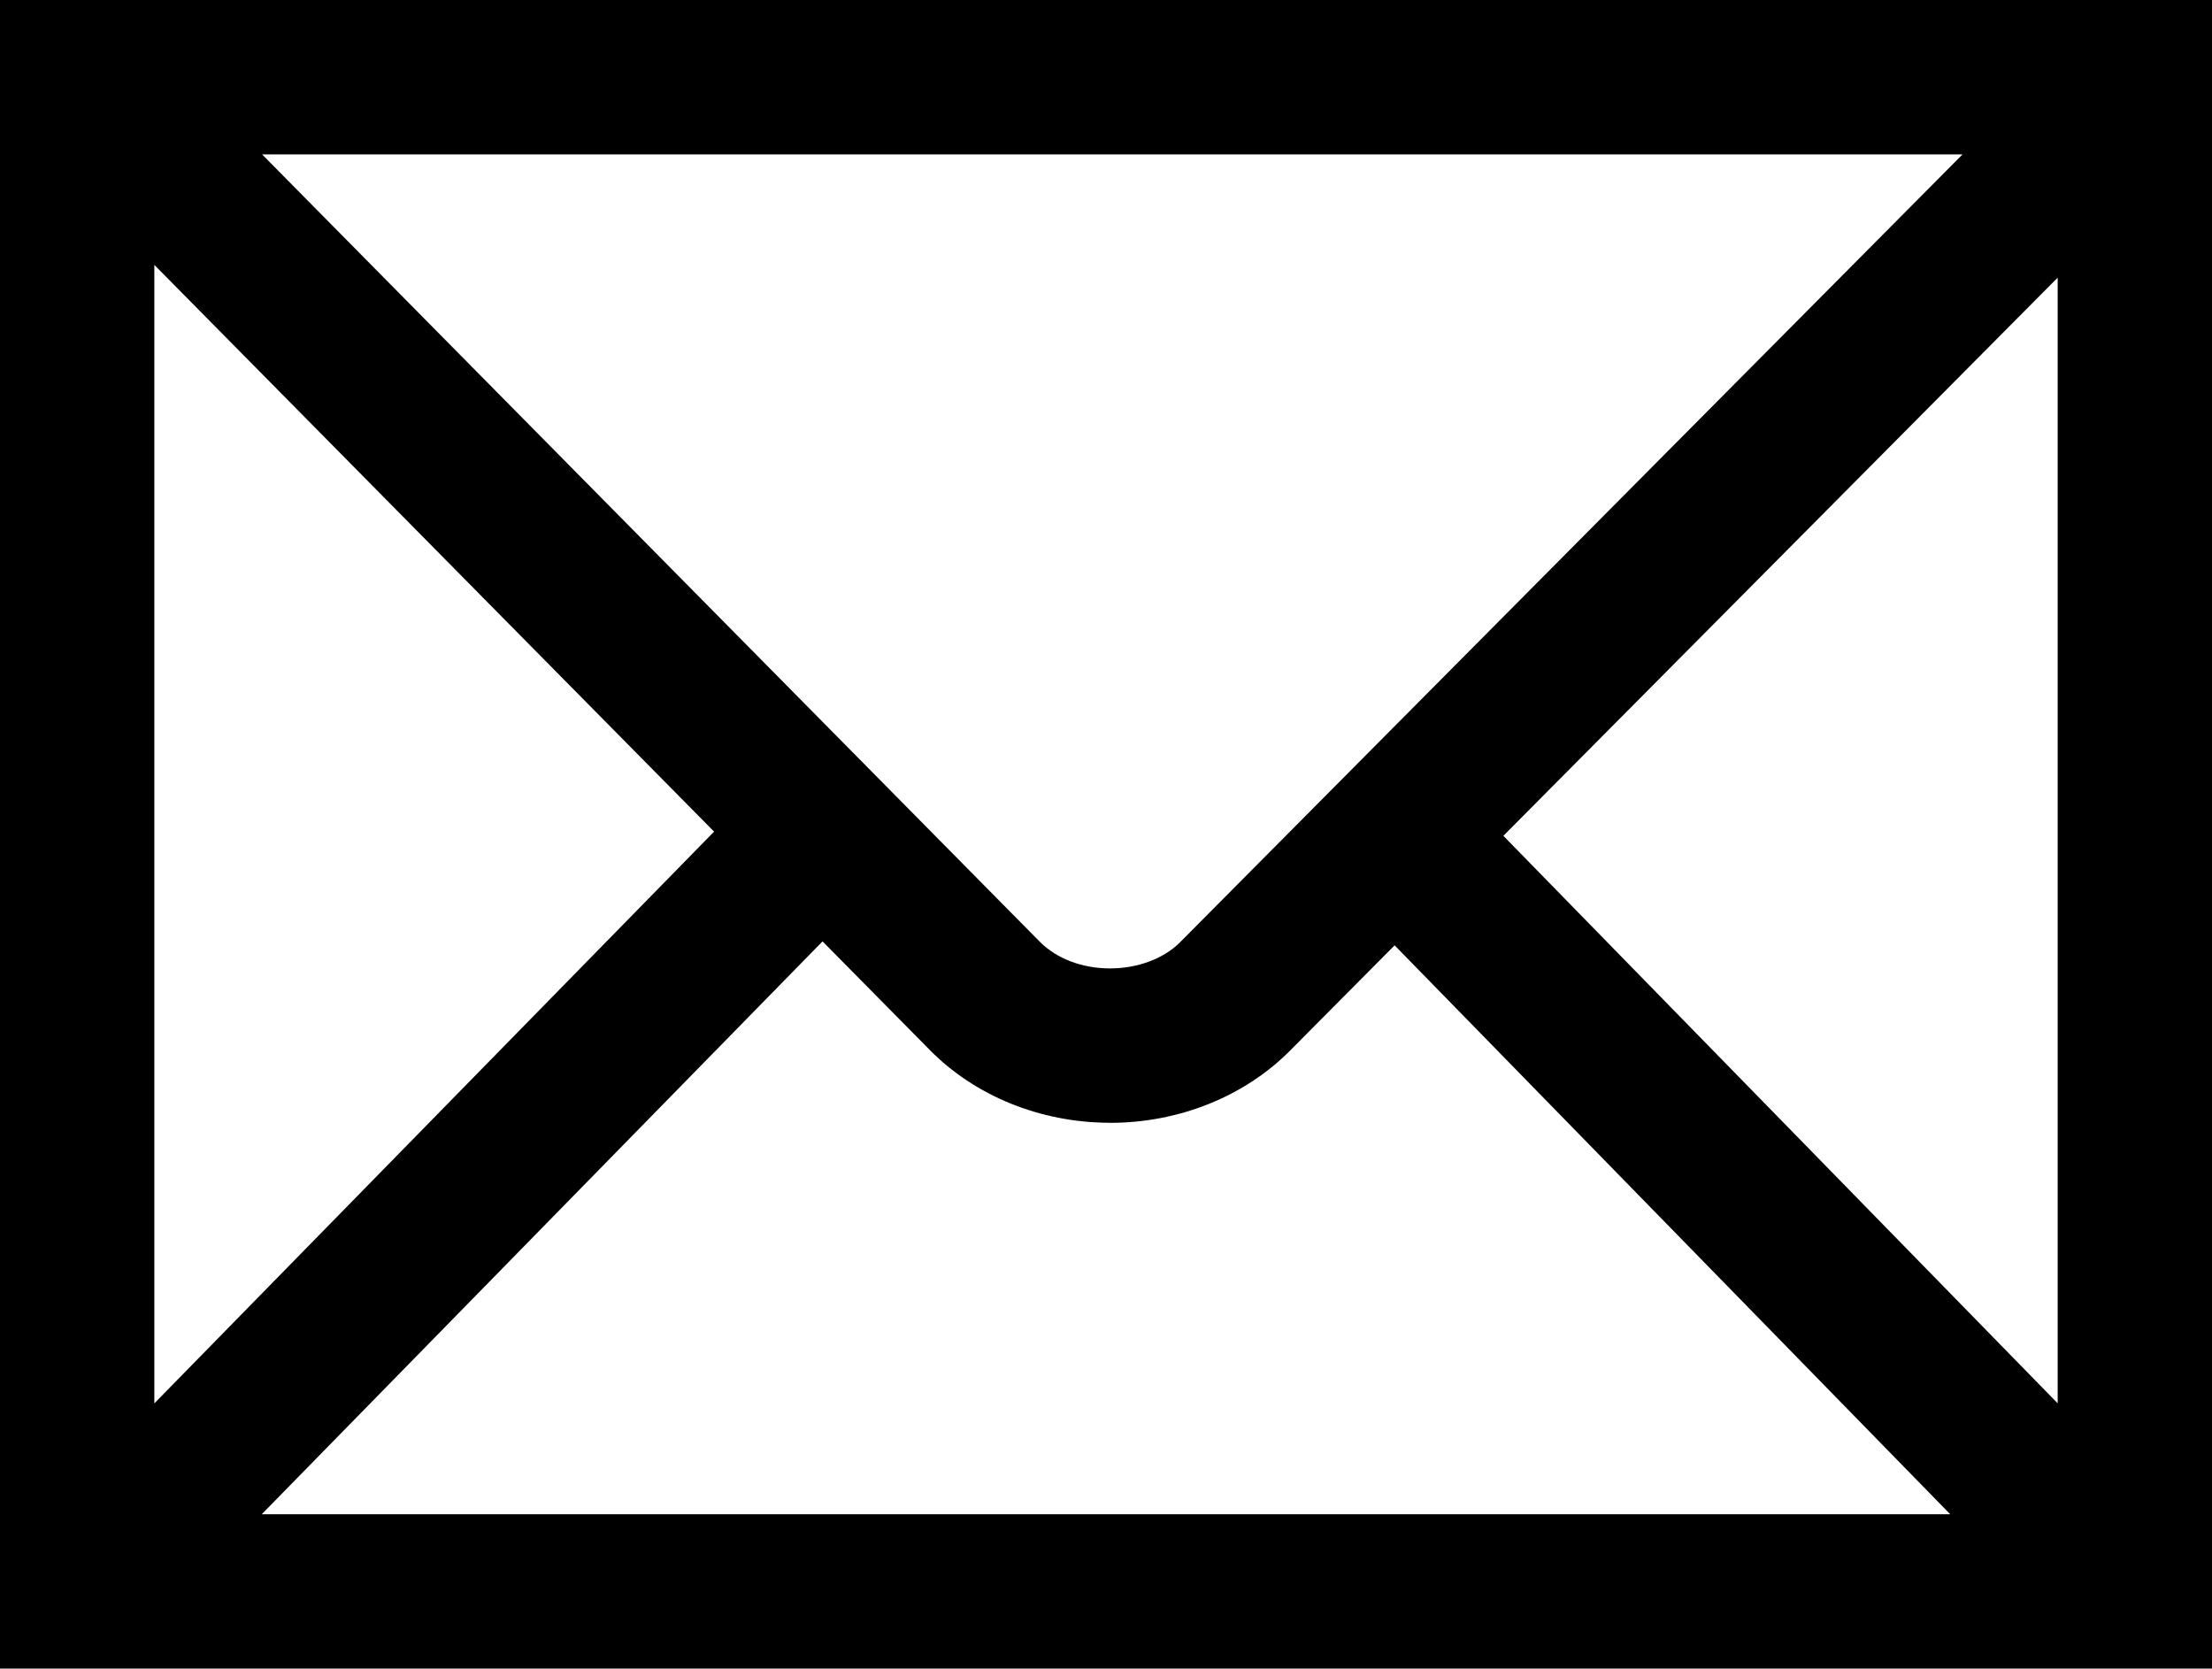
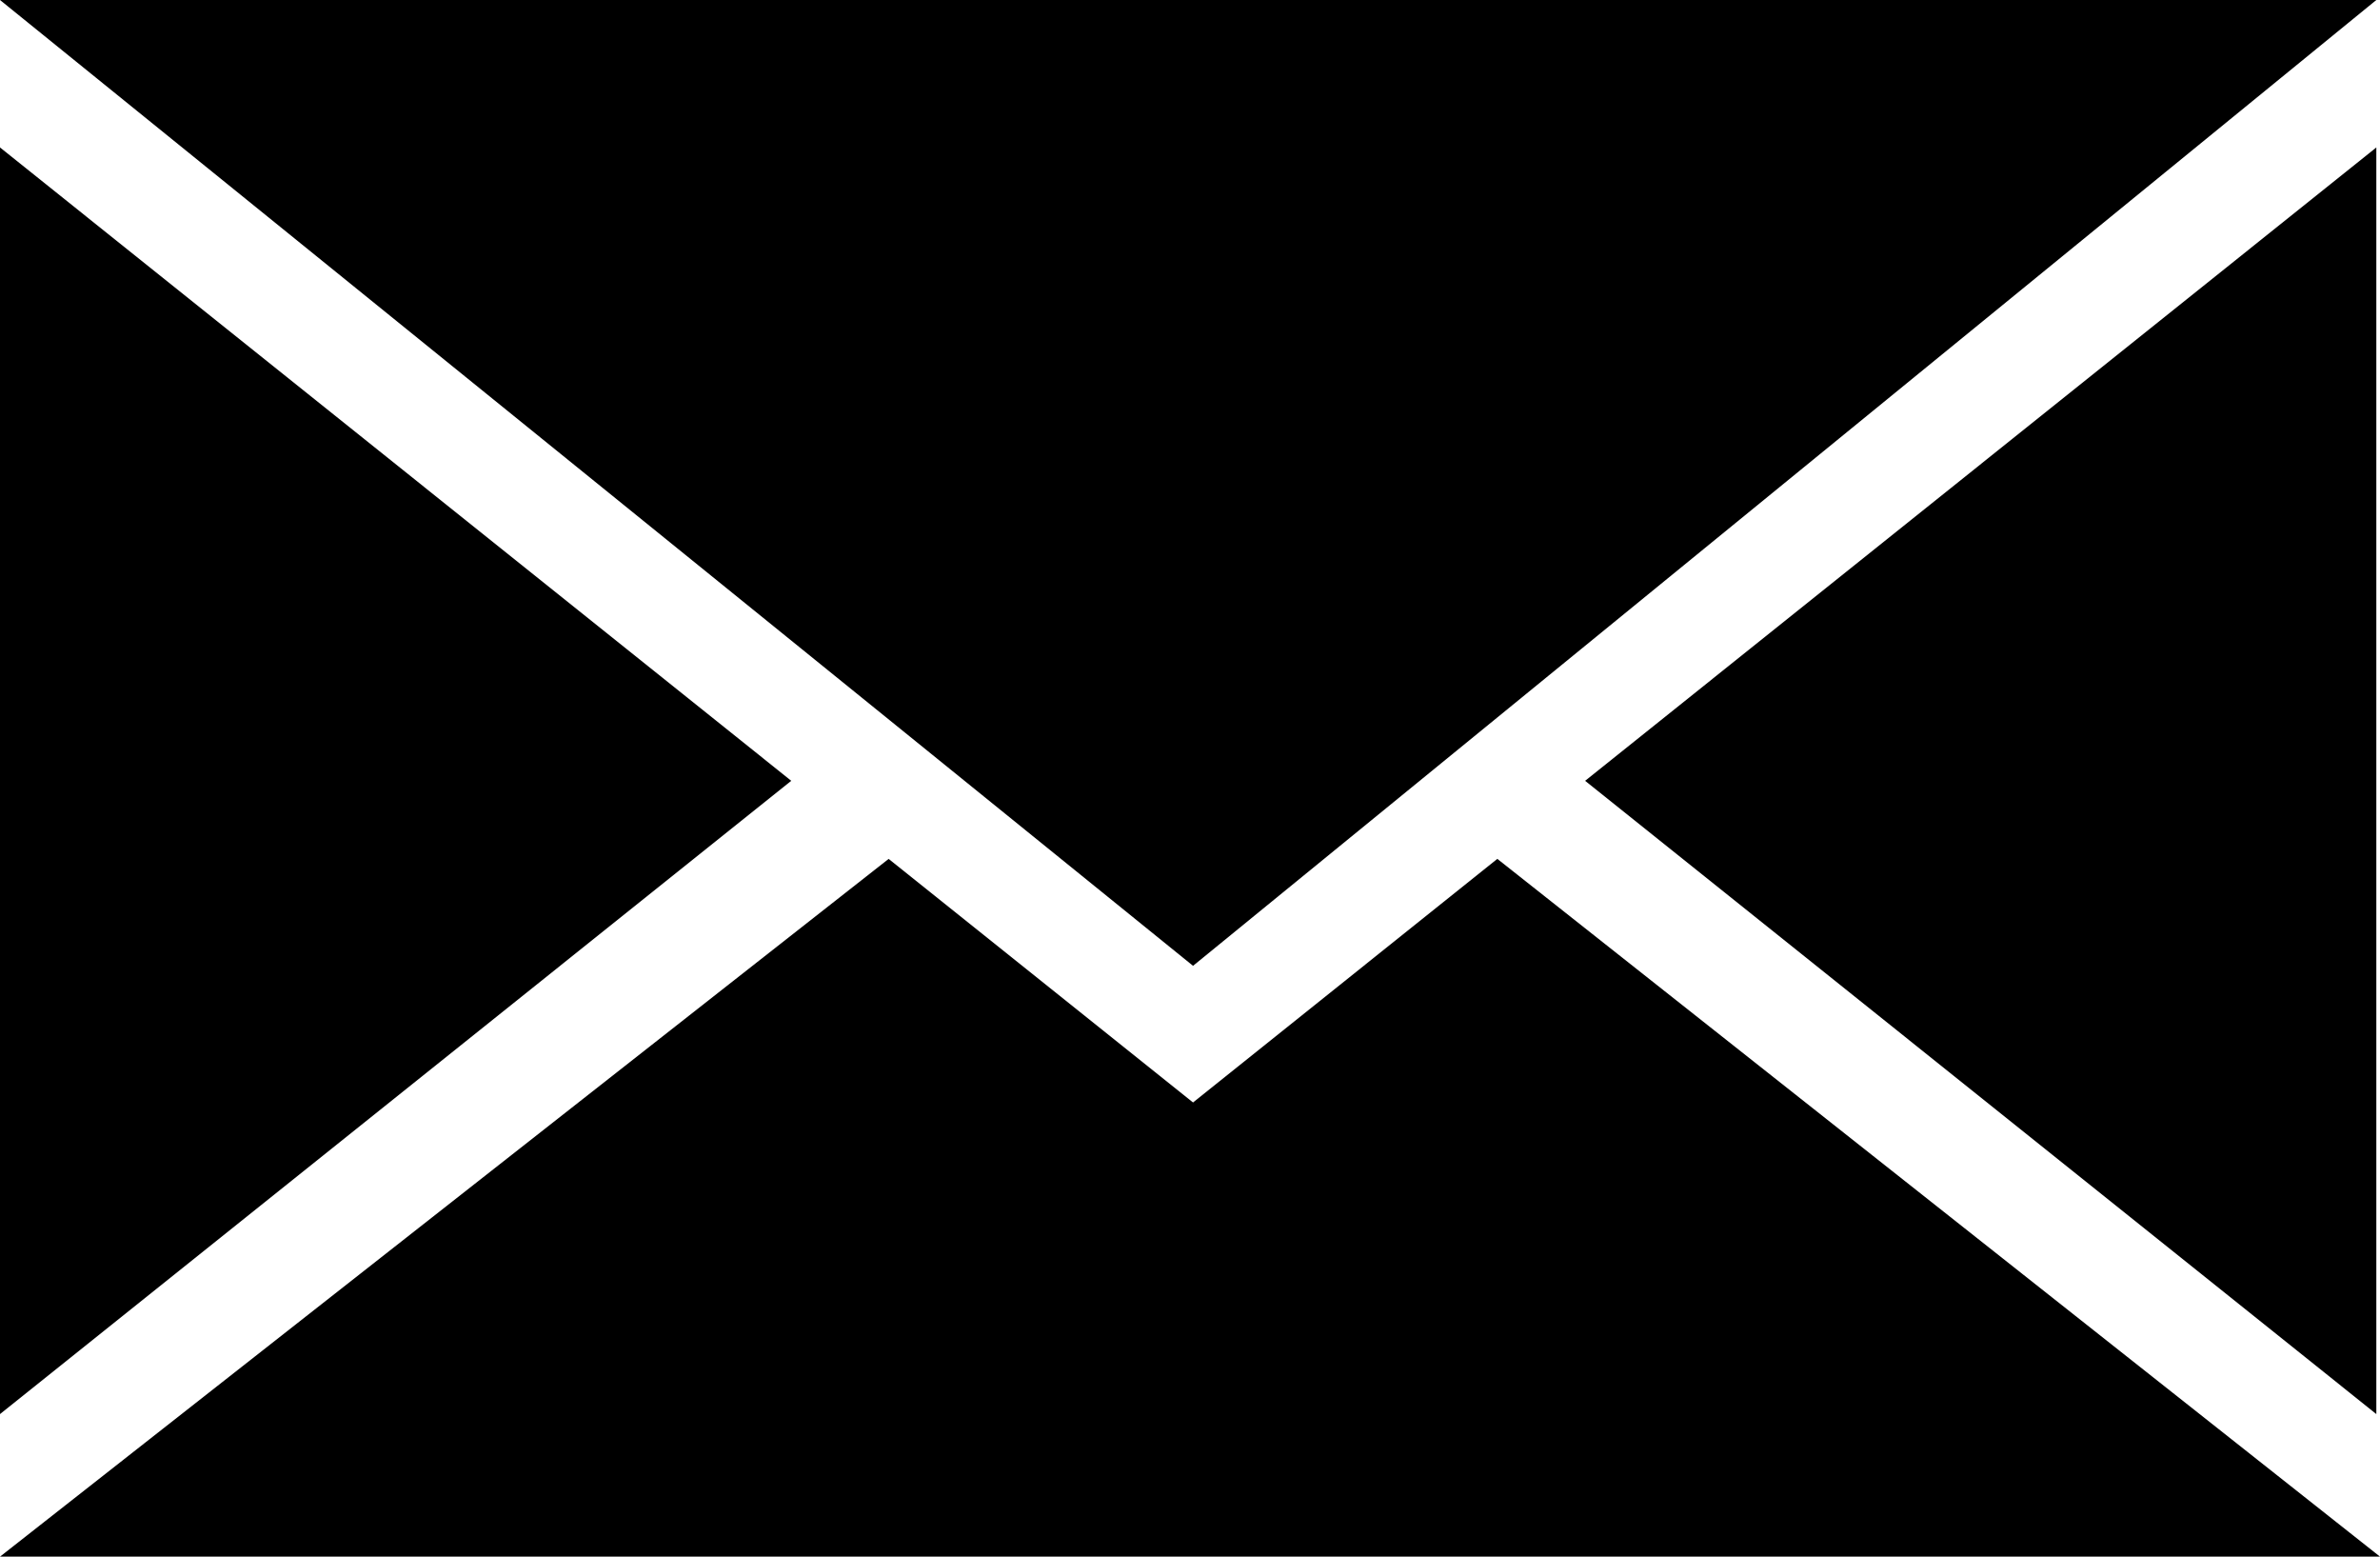
- <svg xmlns="http://www.w3.org/2000/svg" version="1.0" id="Layer_1" x="0px" y="0px" width="100px" height="75.422px" viewBox="0 0 100 75.422" enable-background="new 0 0 100 75.422" xml:space="preserve">
-   <path d="M100,75.422H0V0h100V75.422L100,75.422z M11.833,68.445h76.333L63.048,42.73l-4.756,4.787  c-2.059,2.058-5.007,3.236-8.105,3.236c-0.017,0-0.035-0.003-0.052-0.003c-3.11-0.013-6.067-1.216-8.115-3.304l-4.835-4.895  L11.833,68.445L11.833,68.445z M6.977,11.973v51.461L32.282,37.59L6.977,11.973L6.977,11.973z M67.964,37.78l25.059,25.651V12.551  L67.964,37.78L67.964,37.78z M11.849,6.979l35.143,35.573c0.761,0.774,1.916,1.218,3.174,1.221c0.008,0,0.014,0,0.021,0  c1.24,0,2.421-0.438,3.161-1.182L88.722,6.979H11.849L11.849,6.979z" />
+ <svg xmlns="http://www.w3.org/2000/svg" version="1.1" id="Layer_1" x="0px" y="0px" width="100px" height="65.385px" viewBox="0 0 100 65.385" enable-background="new 0 0 100 65.385" xml:space="preserve">
+   <g>
+     <g>
+       <g>
+         <polygon fill="#000000" points="33.246,32.797 0,59.397 0,6.194    " />
+       </g>
+       <g>
+         <polygon fill="#000000" points="66.602,32.797 99.846,59.397 99.846,6.194    " />
+       </g>
+       <g>
+         <polygon fill="#000000" points="99.846,0 50.128,40.568 0,0    " />
+       </g>
+     </g>
+     <g>
+       <g>
+         <path fill="#000000" d="M100,65.385L62.913,36.076L50.128,46.308l-12.79-10.231L0,65.385H100z" />
+       </g>
+     </g>
+   </g>
</svg>
